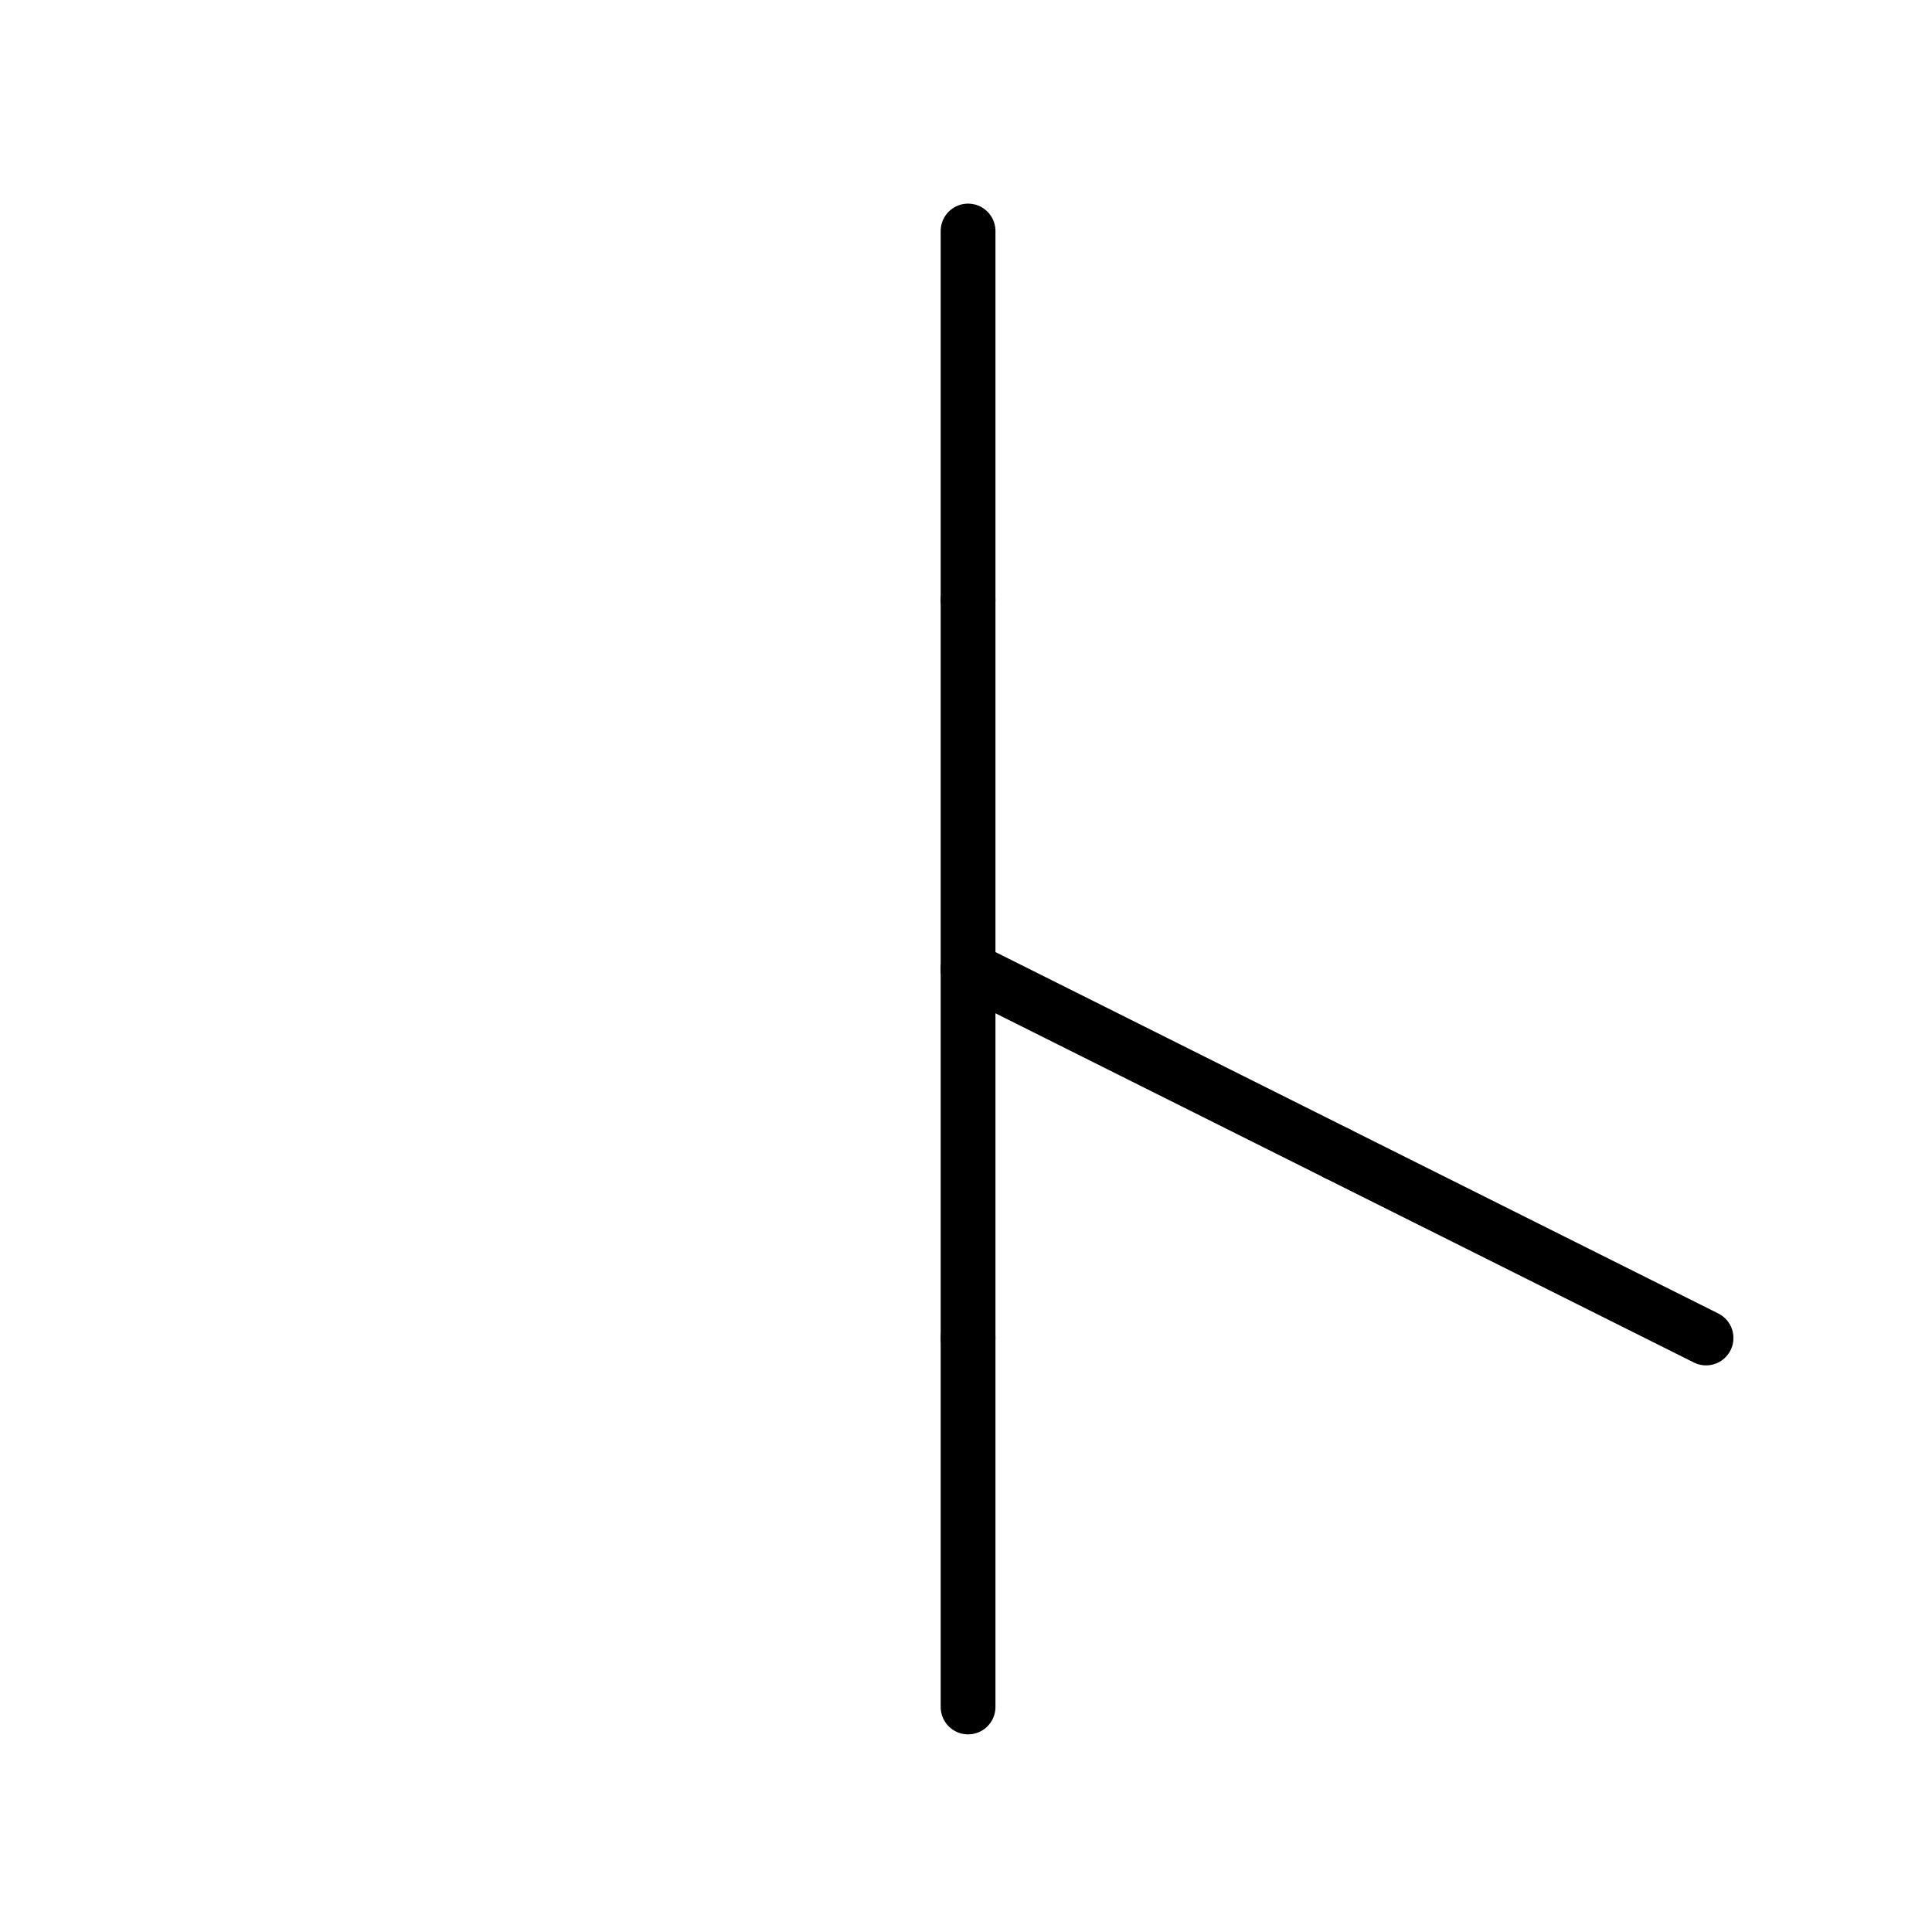
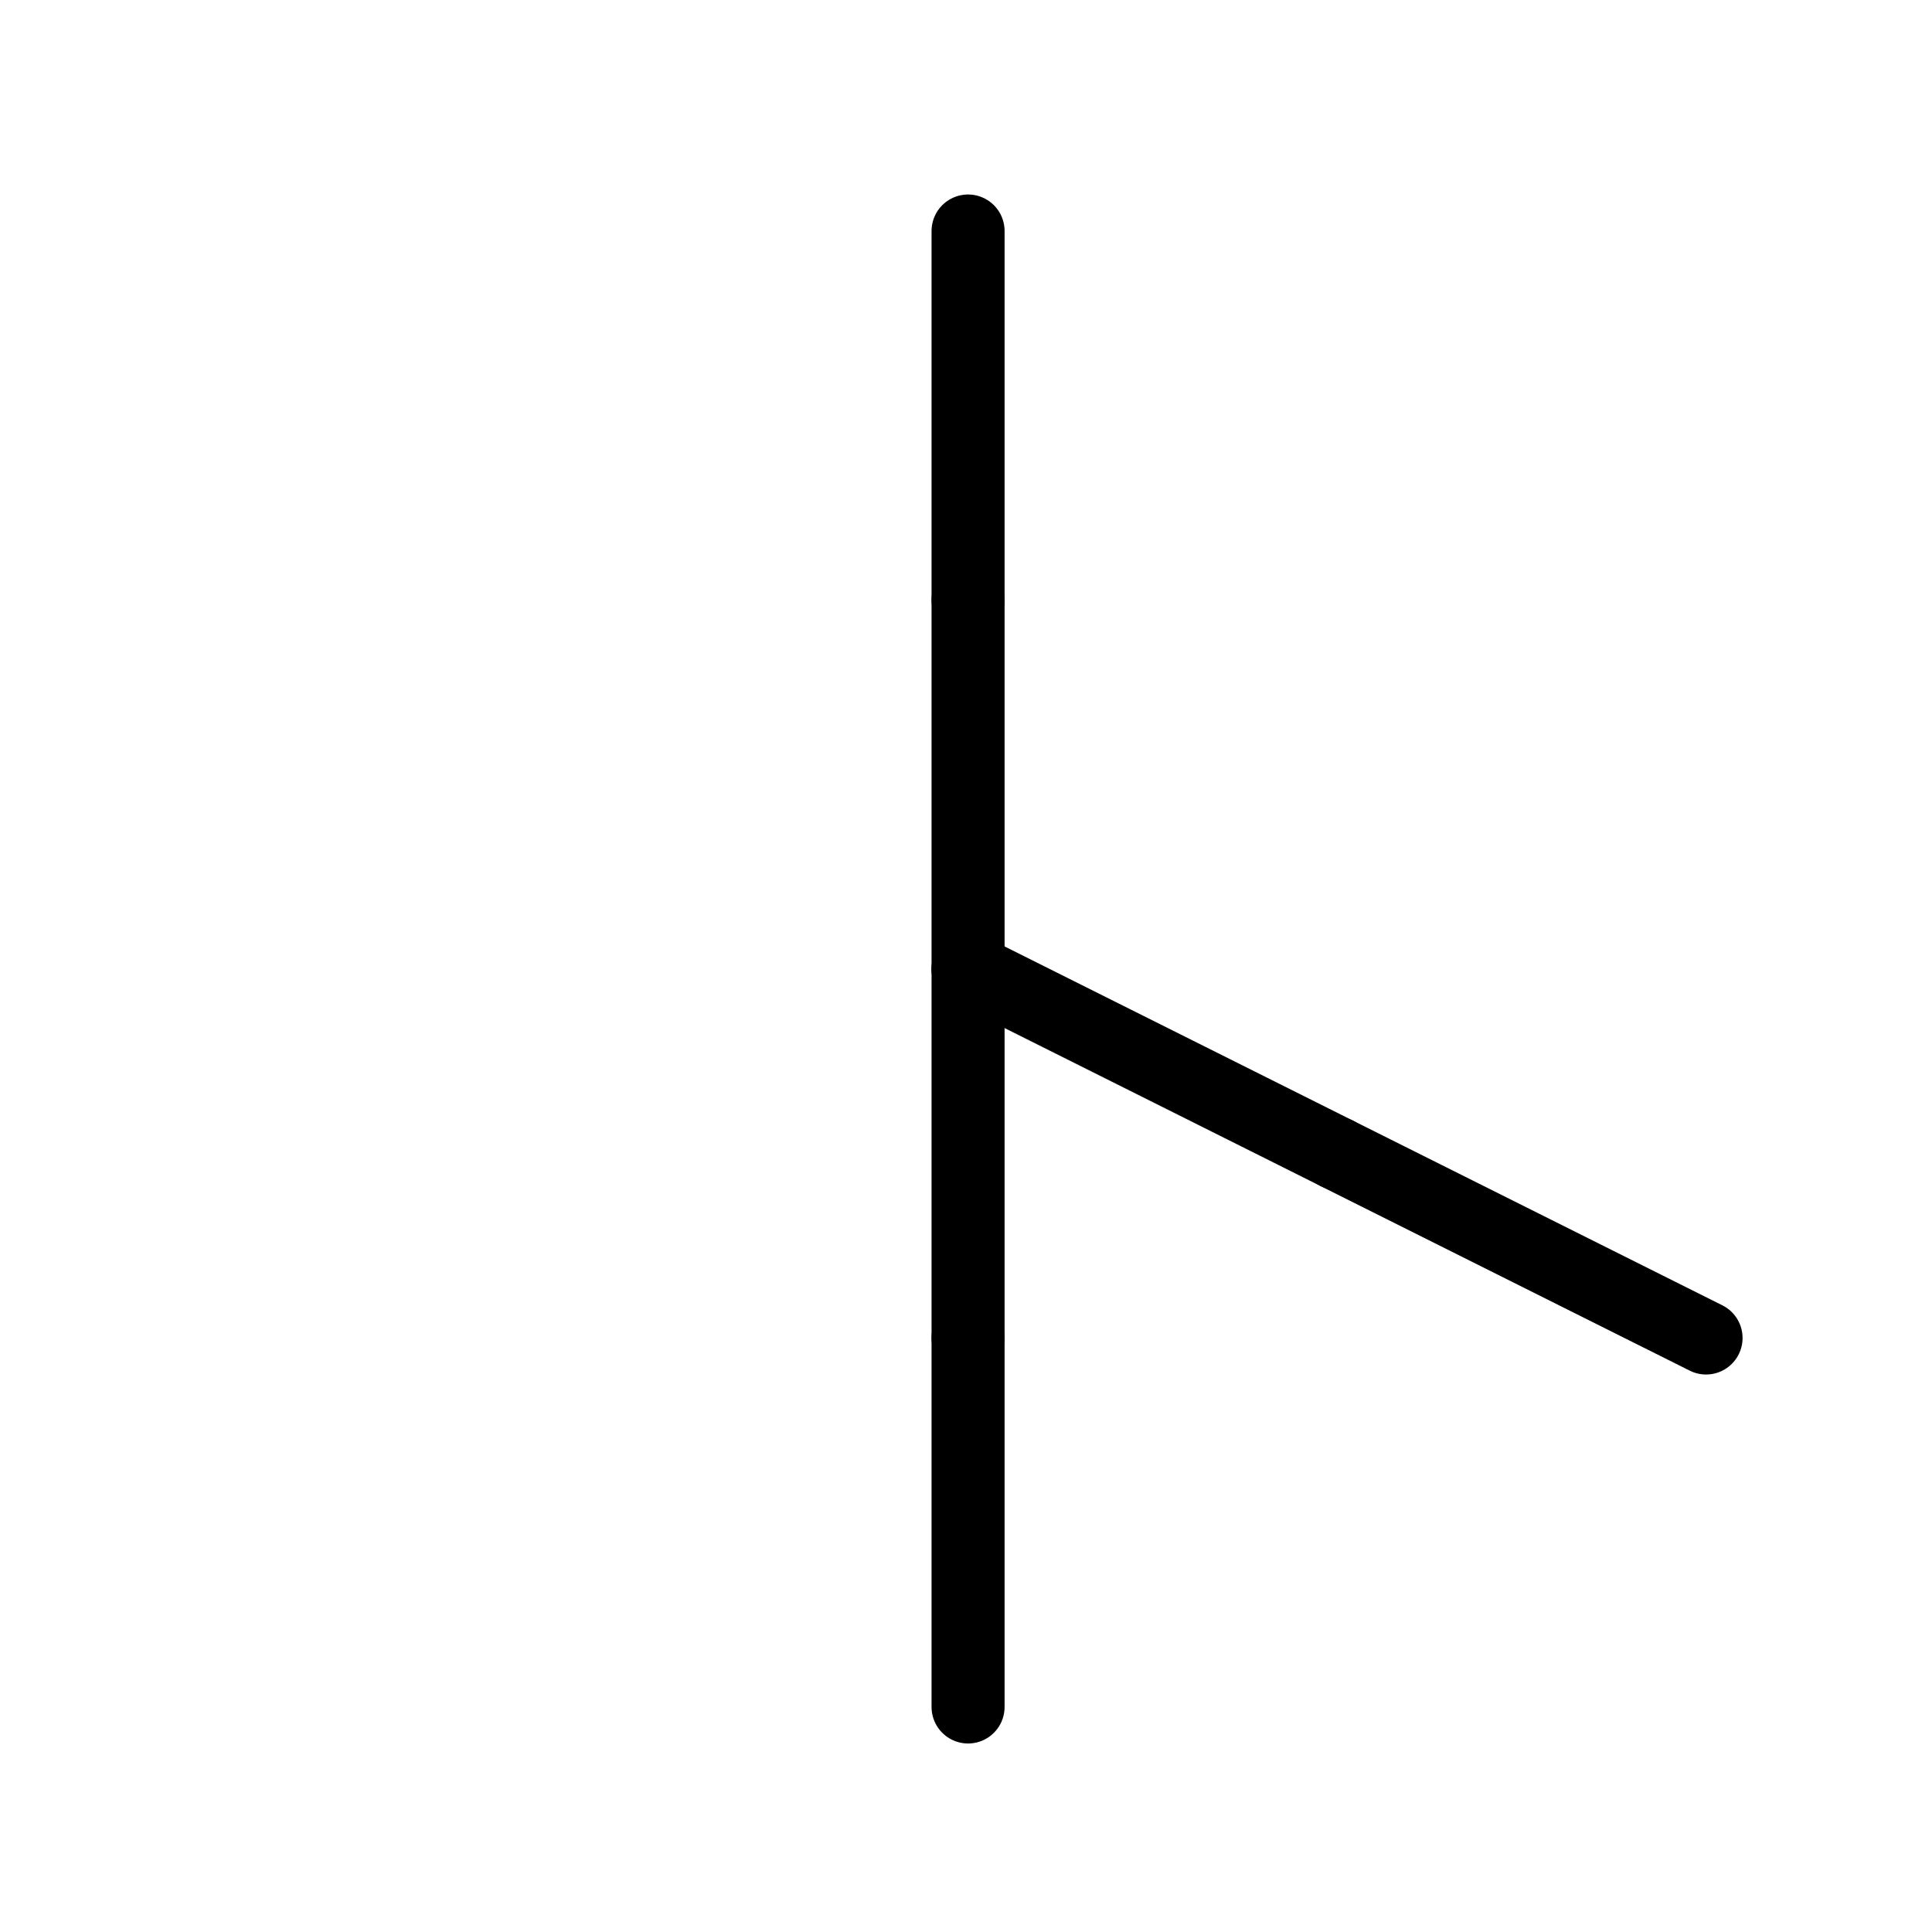
<svg xmlns="http://www.w3.org/2000/svg" viewBox="0 0 100 100" width="100" height="100" version="1.1" id="svg1059">
  <defs id="defs991">
    <marker id="DistanceX" orient="auto" refX="0" refY="0" style="overflow:visible">
      <path d="M 3,-3 -3,3 M 0,-5 V 5" style="stroke:#000000;stroke-width:0.5" id="path979" />
    </marker>
    <pattern id="Hatch" patternUnits="userSpaceOnUse" width="8" height="8" x="0" y="0">
      <path d="M8 4 l-4,4" stroke="#000000" stroke-width="0.25" linecap="square" id="path982" />
      <path d="M6 2 l-4,4" stroke="#000000" stroke-width="0.25" linecap="square" id="path984" />
      <path d="M4 0 l-4,4" stroke="#000000" stroke-width="0.25" linecap="square" id="path986" />
    </pattern>
    <symbol id="*MODEL_SPACE" />
    <symbol id="*PAPER_SPACE" />
  </defs>
  <g id="g1057">
-     <path style="fill:none;stroke:#000000;stroke-width:2.835;stroke-miterlimit:4;stroke-dasharray:none;stroke-linejoin:round;stroke-linecap:round" d="M 50.107,11.957 V 31.056" id="path995" />
-     <path style="fill:none;stroke:#000000;stroke-width:2.835;stroke-miterlimit:4;stroke-dasharray:none;stroke-linejoin:round;stroke-linecap:round" d="M 69.206,59.705 88.305,69.254" id="path1035" />
-     <path style="fill:none;stroke:#000000;stroke-width:2.835;stroke-miterlimit:4;stroke-dasharray:none;stroke-linejoin:round;stroke-linecap:round" d="m 50.107,69.254 v 19.099" id="path1049" />
-     <path style="fill:none;stroke:#000000;stroke-width:2.835;stroke-miterlimit:4;stroke-dasharray:none;stroke-linejoin:round;stroke-linecap:round" d="m 50.107,50.155 19.099,9.549" id="path1051" />
-     <path style="fill:none;stroke:#000000;stroke-width:2.835;stroke-miterlimit:4;stroke-dasharray:none;stroke-linejoin:round;stroke-linecap:round" d="M 50.107,50.155 V 69.254" id="path1053" />
-     <path style="fill:none;stroke:#000000;stroke-width:2.835;stroke-miterlimit:4;stroke-dasharray:none;stroke-linejoin:round;stroke-linecap:round" d="m 50.107,31.056 v 19.099" id="path1055" />
+     <path style="fill:none;stroke:#000000;stroke-width:3.78;stroke-miterlimit:4;stroke-dasharray:none;stroke-linejoin:round;stroke-linecap:round" d="M 50.107,11.957 V 31.056" id="path995" />
+     <path style="fill:none;stroke:#000000;stroke-width:3.78;stroke-miterlimit:4;stroke-dasharray:none;stroke-linejoin:round;stroke-linecap:round" d="M 69.206,59.705 88.305,69.254" id="path1035" />
+     <path style="fill:none;stroke:#000000;stroke-width:3.78;stroke-miterlimit:4;stroke-dasharray:none;stroke-linejoin:round;stroke-linecap:round" d="m 50.107,69.254 v 19.099" id="path1049" />
+     <path style="fill:none;stroke:#000000;stroke-width:3.78;stroke-miterlimit:4;stroke-dasharray:none;stroke-linejoin:round;stroke-linecap:round" d="m 50.107,50.155 19.099,9.549" id="path1051" />
+     <path style="fill:none;stroke:#000000;stroke-width:3.78;stroke-miterlimit:4;stroke-dasharray:none;stroke-linejoin:round;stroke-linecap:round" d="M 50.107,50.155 V 69.254" id="path1053" />
+     <path style="fill:none;stroke:#000000;stroke-width:3.78;stroke-miterlimit:4;stroke-dasharray:none;stroke-linejoin:round;stroke-linecap:round" d="m 50.107,31.056 v 19.099" id="path1055" />
  </g>
</svg>
